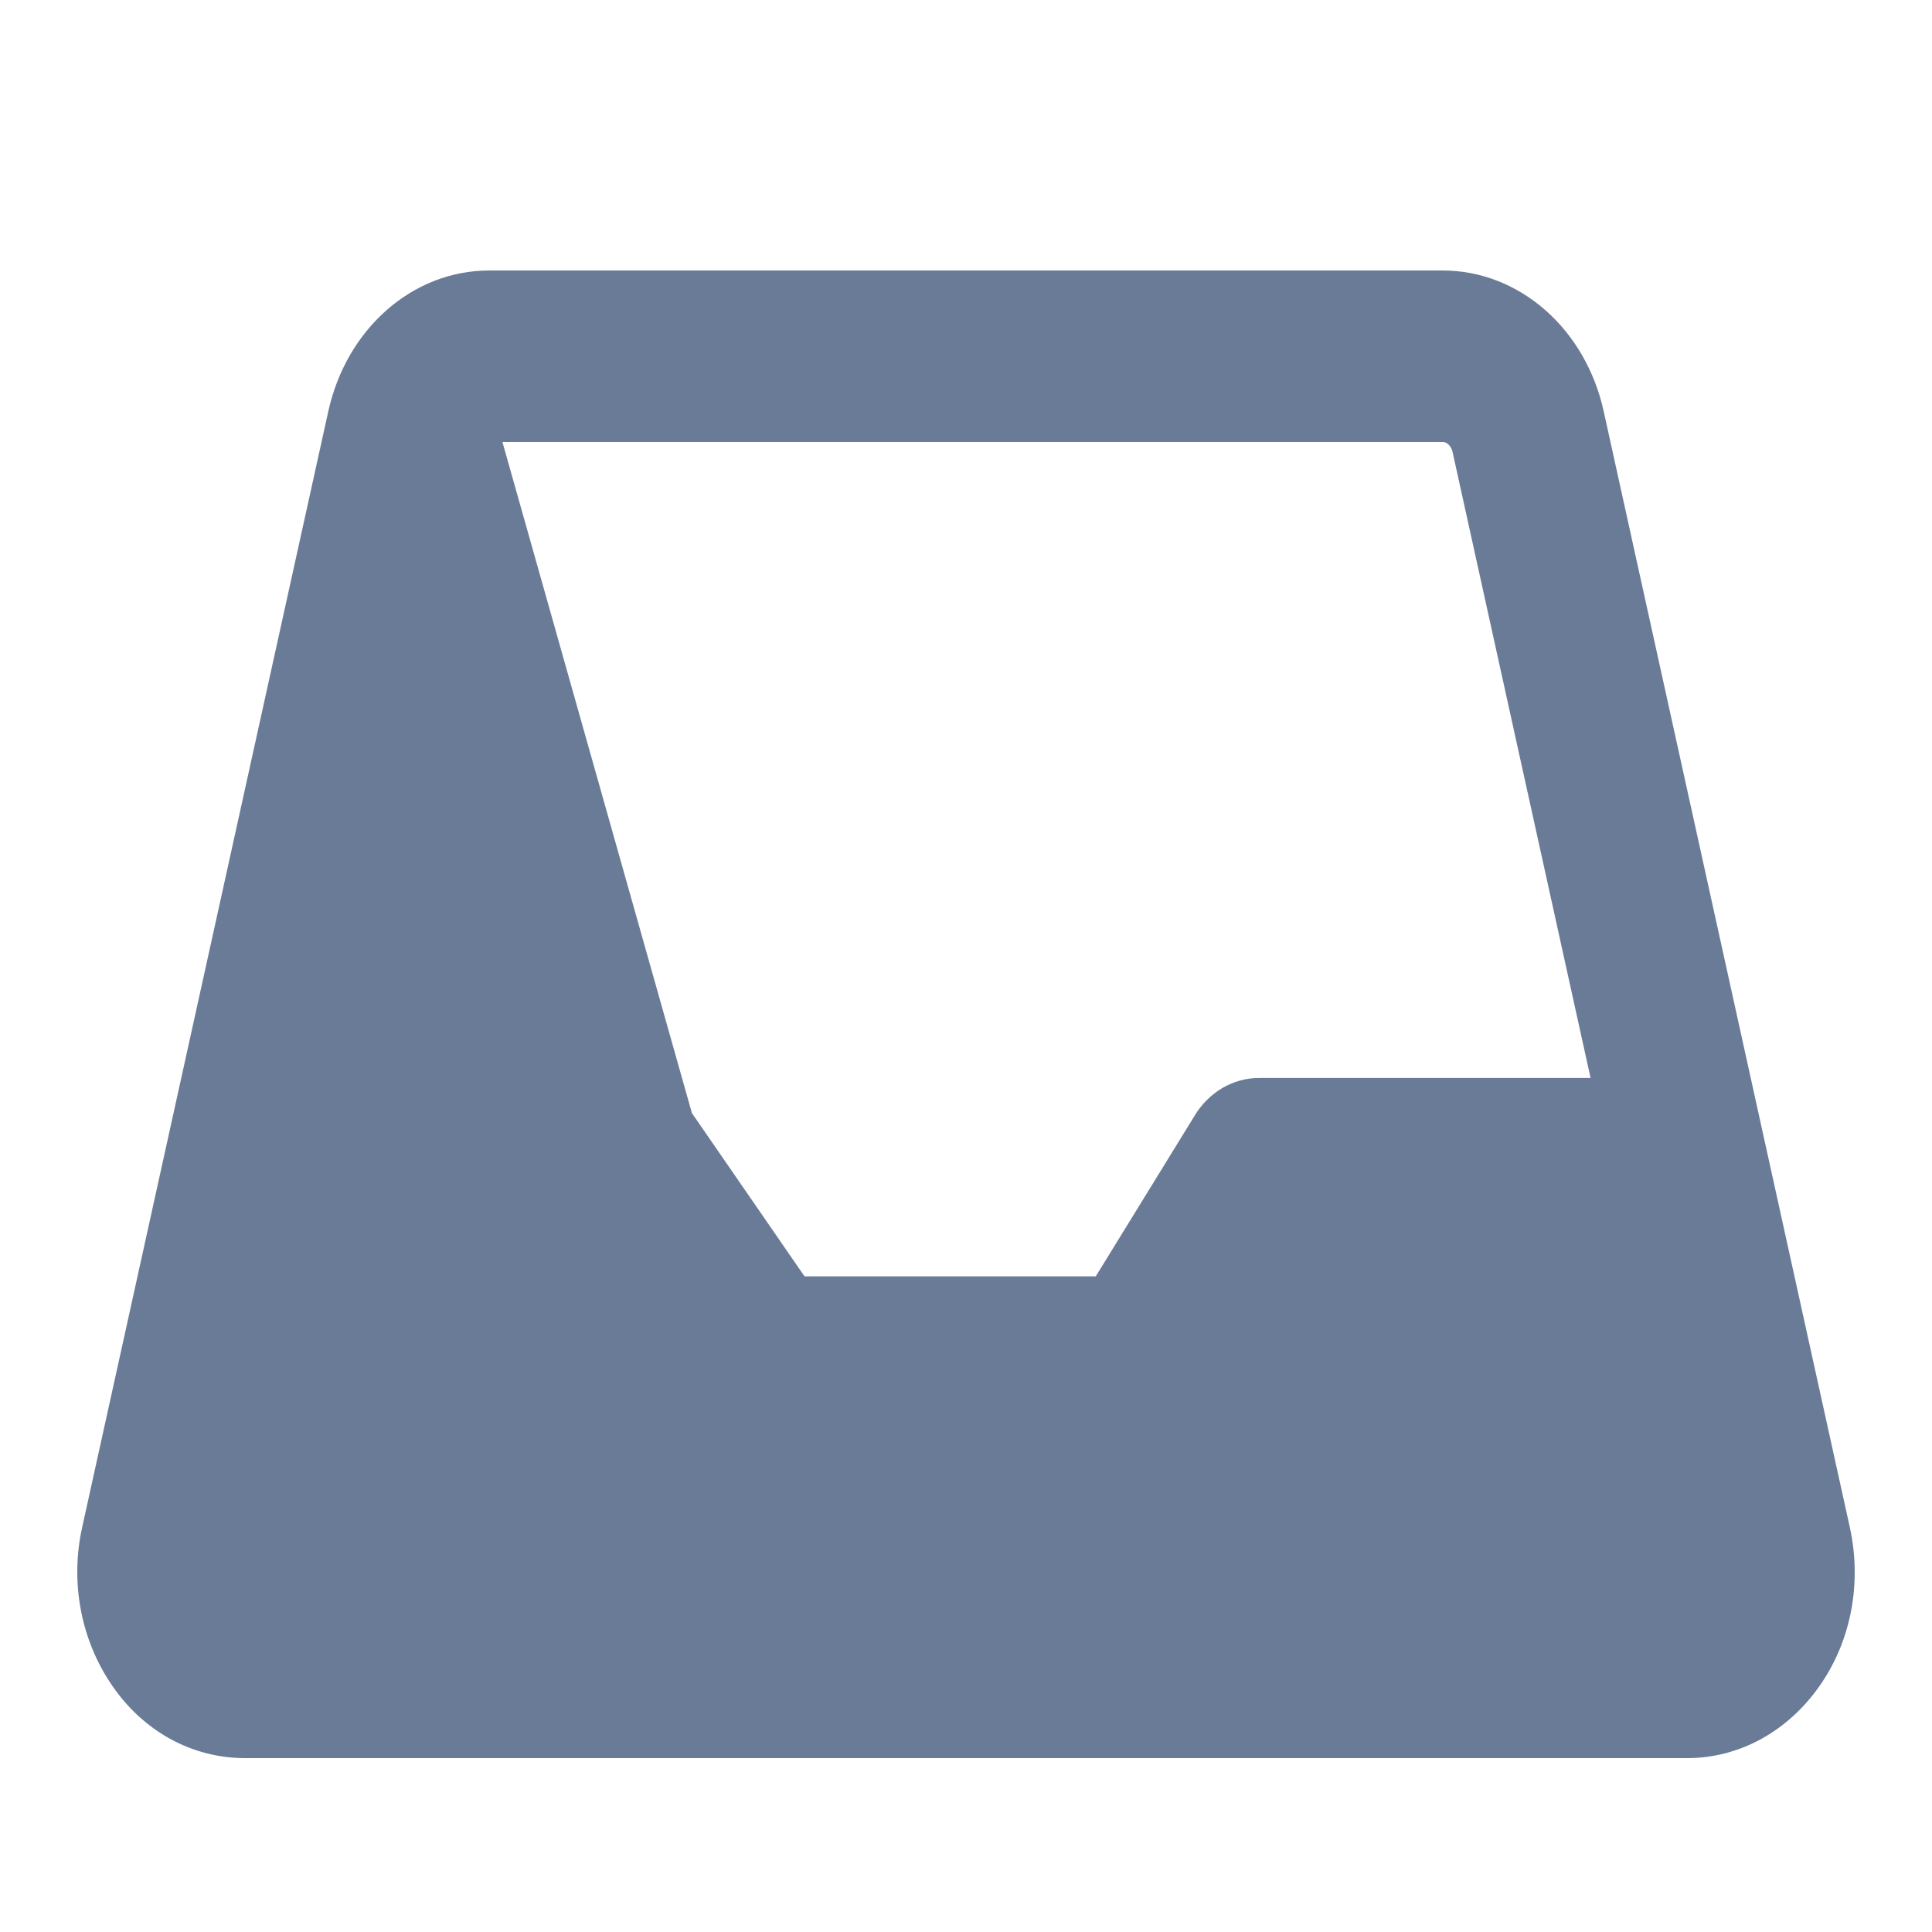
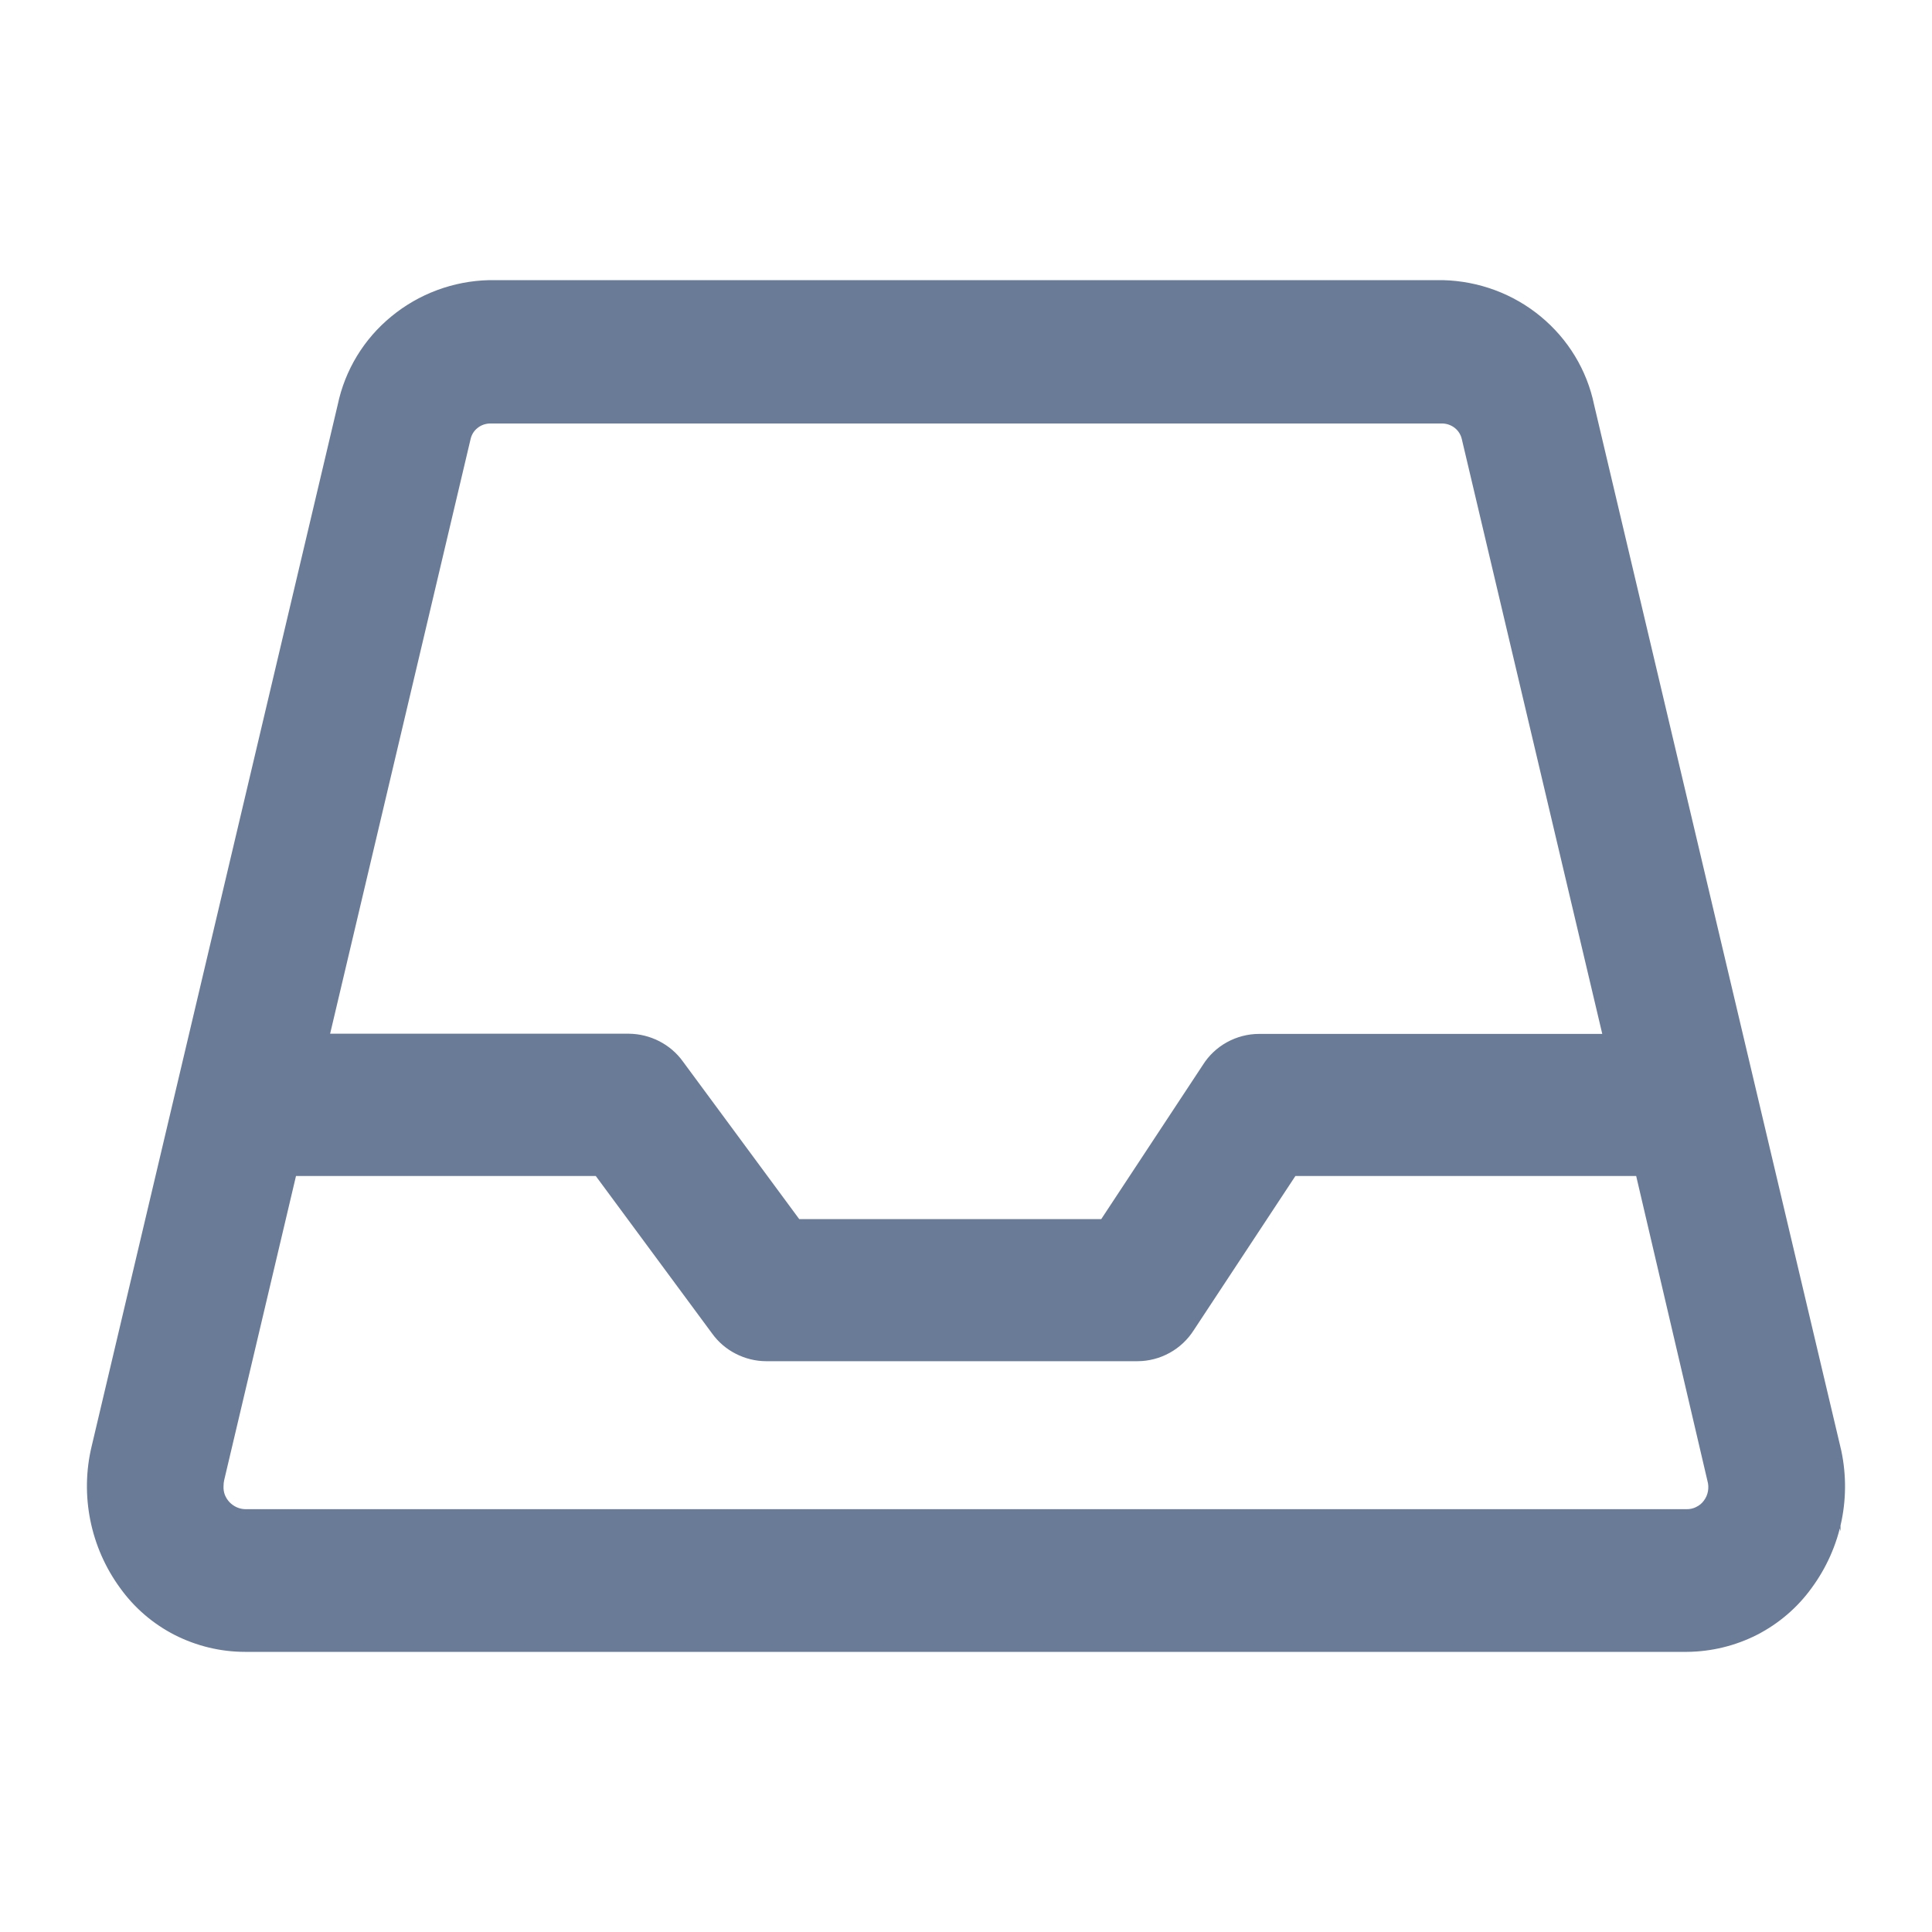
<svg xmlns="http://www.w3.org/2000/svg" width="20" height="20" viewBox="0 0 20 20" fill="none">
-   <path d="M2.321 16.204L2.321 16.204C2.312 16.244 2.311 16.287 2.319 16.328C2.326 16.368 2.342 16.406 2.364 16.437C2.386 16.469 2.413 16.493 2.443 16.51C2.472 16.526 2.504 16.534 2.536 16.534C2.536 16.534 2.536 16.534 2.536 16.534H17.464C17.552 16.534 17.608 16.477 17.637 16.436C17.663 16.4 17.704 16.32 17.676 16.206L17.676 16.204L17.676 16.204L16.931 12.825H13.406L12.353 14.536C12.353 14.537 12.353 14.537 12.353 14.537C12.224 14.748 12.008 14.879 11.77 14.879H7.926C7.703 14.879 7.497 14.765 7.365 14.572L7.365 14.572L7.447 14.515L7.365 14.572L2.321 16.204ZM2.321 16.204L3.065 12.825L2.321 16.204ZM5.069 4.476C4.983 4.476 4.897 4.543 4.872 4.654L3.415 11.259L6.509 11.259C6.509 11.259 6.509 11.259 6.509 11.259H6.51V11.359C6.602 11.359 6.693 11.382 6.776 11.428C6.86 11.474 6.932 11.54 6.989 11.623L5.069 4.476ZM5.069 4.476H14.937C15.021 4.476 15.106 4.541 15.134 4.655L16.59 11.259H13.035C12.796 11.259 12.581 11.39 12.452 11.601C12.452 11.601 12.452 11.602 12.452 11.602L11.399 13.313H8.276L7.071 11.566L5.069 4.476ZM19.051 15.829L19.051 15.829L16.503 4.276C16.417 3.886 16.217 3.538 15.934 3.288C15.65 3.037 15.298 2.9 14.934 2.9C14.934 2.9 14.934 2.9 14.934 2.9L5.066 2.9C4.313 2.9 3.675 3.475 3.497 4.276L3.497 4.276L0.949 15.829C0.949 15.829 0.949 15.829 0.949 15.829C0.827 16.375 0.936 16.945 1.243 17.392C1.551 17.842 2.024 18.1 2.536 18.1H17.464C17.976 18.1 18.445 17.838 18.756 17.393C19.067 16.948 19.172 16.378 19.051 15.829ZM6.16 12.825H6.212V12.725L6.13 12.782L6.16 12.825Z" fill="#6A7B97" stroke="#6A7B97" stroke-width="0.2" />
+   <path d="M18.953 14.995L16.404 4.21C16.335 3.875 16.152 3.573 15.885 3.353C15.619 3.133 15.284 3.009 14.936 3H5.066C4.717 3.008 4.382 3.133 4.115 3.353C3.847 3.572 3.664 3.875 3.594 4.21L1.046 14.995C0.989 15.232 0.985 15.479 1.033 15.718C1.081 15.957 1.18 16.183 1.325 16.381C1.462 16.572 1.643 16.728 1.854 16.836C2.065 16.943 2.299 17 2.536 17H17.463C17.7 16.998 17.934 16.941 18.144 16.834C18.354 16.726 18.536 16.57 18.673 16.38C18.818 16.183 18.919 15.956 18.967 15.717C19.015 15.477 19.01 15.231 18.953 14.993V14.995ZM4.774 4.523C4.789 4.457 4.825 4.397 4.879 4.354C4.932 4.31 4.999 4.286 5.068 4.284H14.936C15.005 4.286 15.072 4.311 15.125 4.354C15.178 4.397 15.215 4.457 15.23 4.523L16.713 10.803H13.034C12.934 10.803 12.836 10.829 12.749 10.877C12.662 10.925 12.589 10.994 12.537 11.077L11.454 12.72H8.223L6.989 11.048C6.935 10.972 6.863 10.911 6.78 10.868C6.696 10.825 6.604 10.802 6.51 10.801H3.291L4.774 4.523ZM17.718 15.595C17.688 15.636 17.649 15.668 17.603 15.69C17.558 15.713 17.508 15.724 17.457 15.723H2.536C2.492 15.722 2.449 15.712 2.409 15.694C2.369 15.676 2.333 15.65 2.303 15.619C2.273 15.587 2.25 15.55 2.234 15.51C2.219 15.469 2.212 15.426 2.214 15.383C2.214 15.356 2.217 15.328 2.223 15.301L2.985 12.074H6.218L7.453 13.746C7.507 13.821 7.579 13.883 7.662 13.925C7.746 13.968 7.838 13.991 7.932 13.991H11.775C11.875 13.991 11.973 13.965 12.06 13.917C12.147 13.869 12.22 13.8 12.273 13.717L13.356 12.074H17.017L17.772 15.304C17.786 15.354 17.788 15.405 17.779 15.456C17.77 15.506 17.749 15.554 17.718 15.595Z" fill="#6A7B97" stroke="#6A7B97" stroke-width="0.2" stroke-miterlimit="10" />
</svg>
